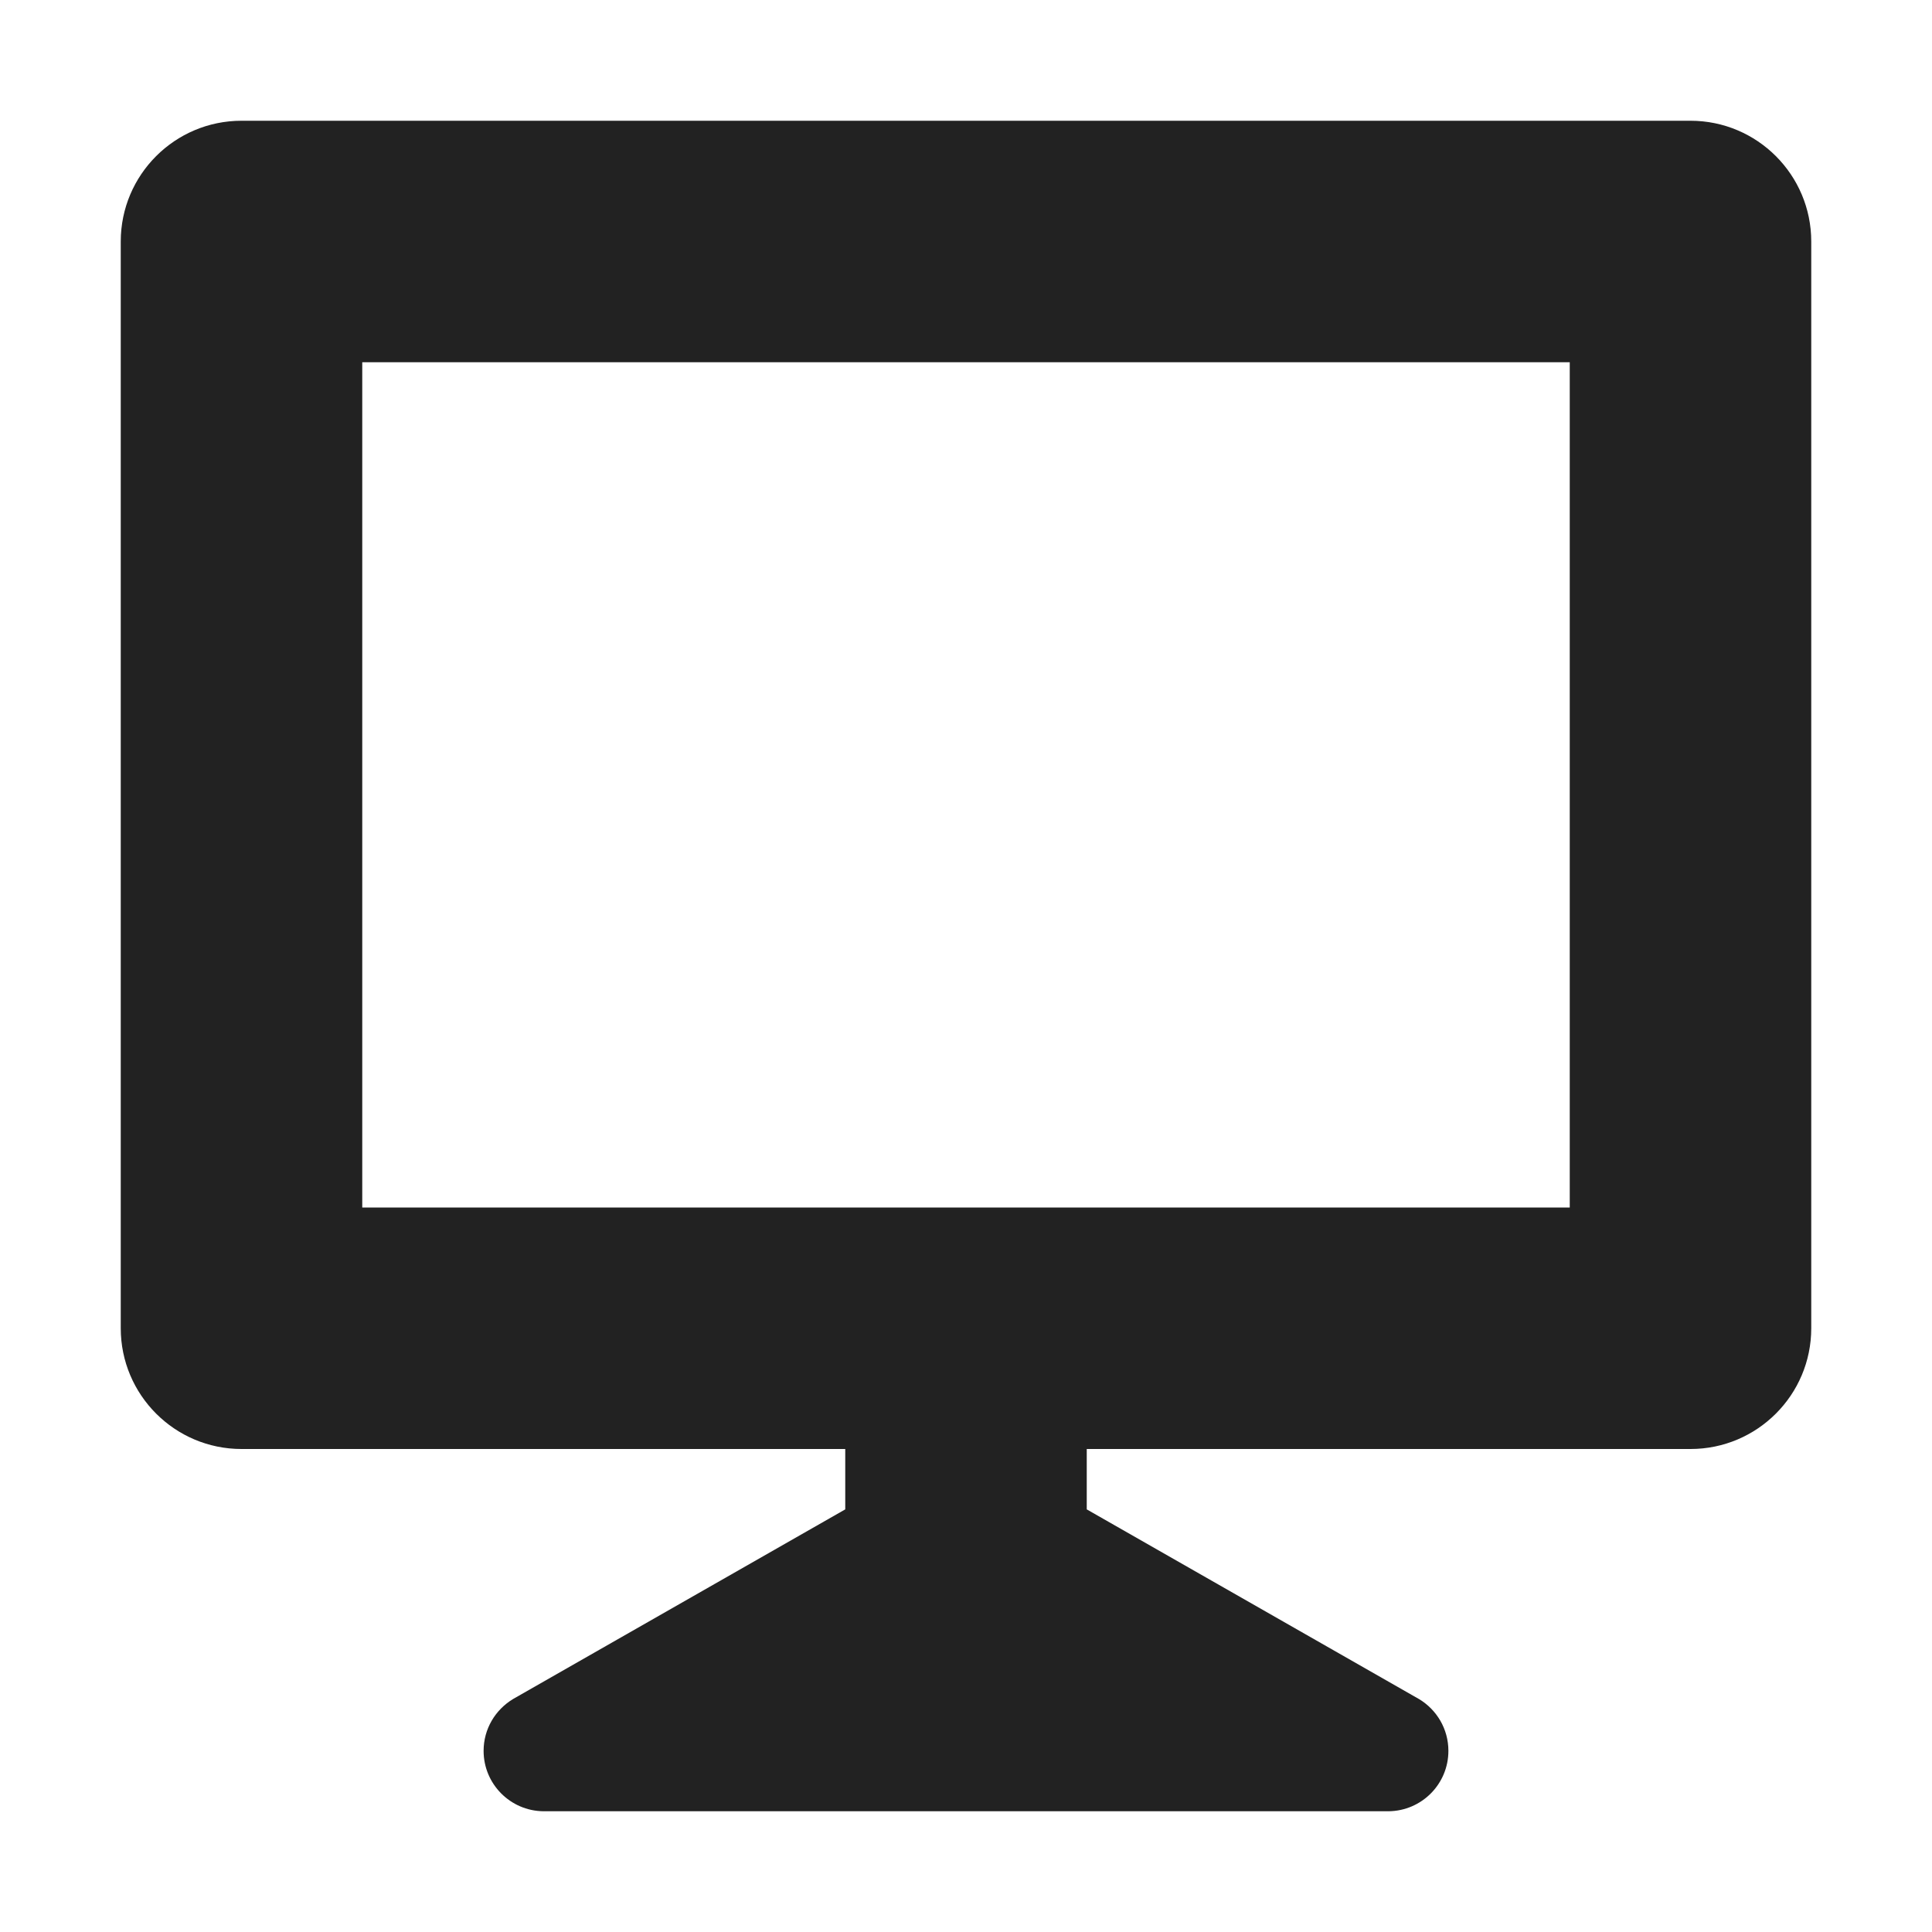
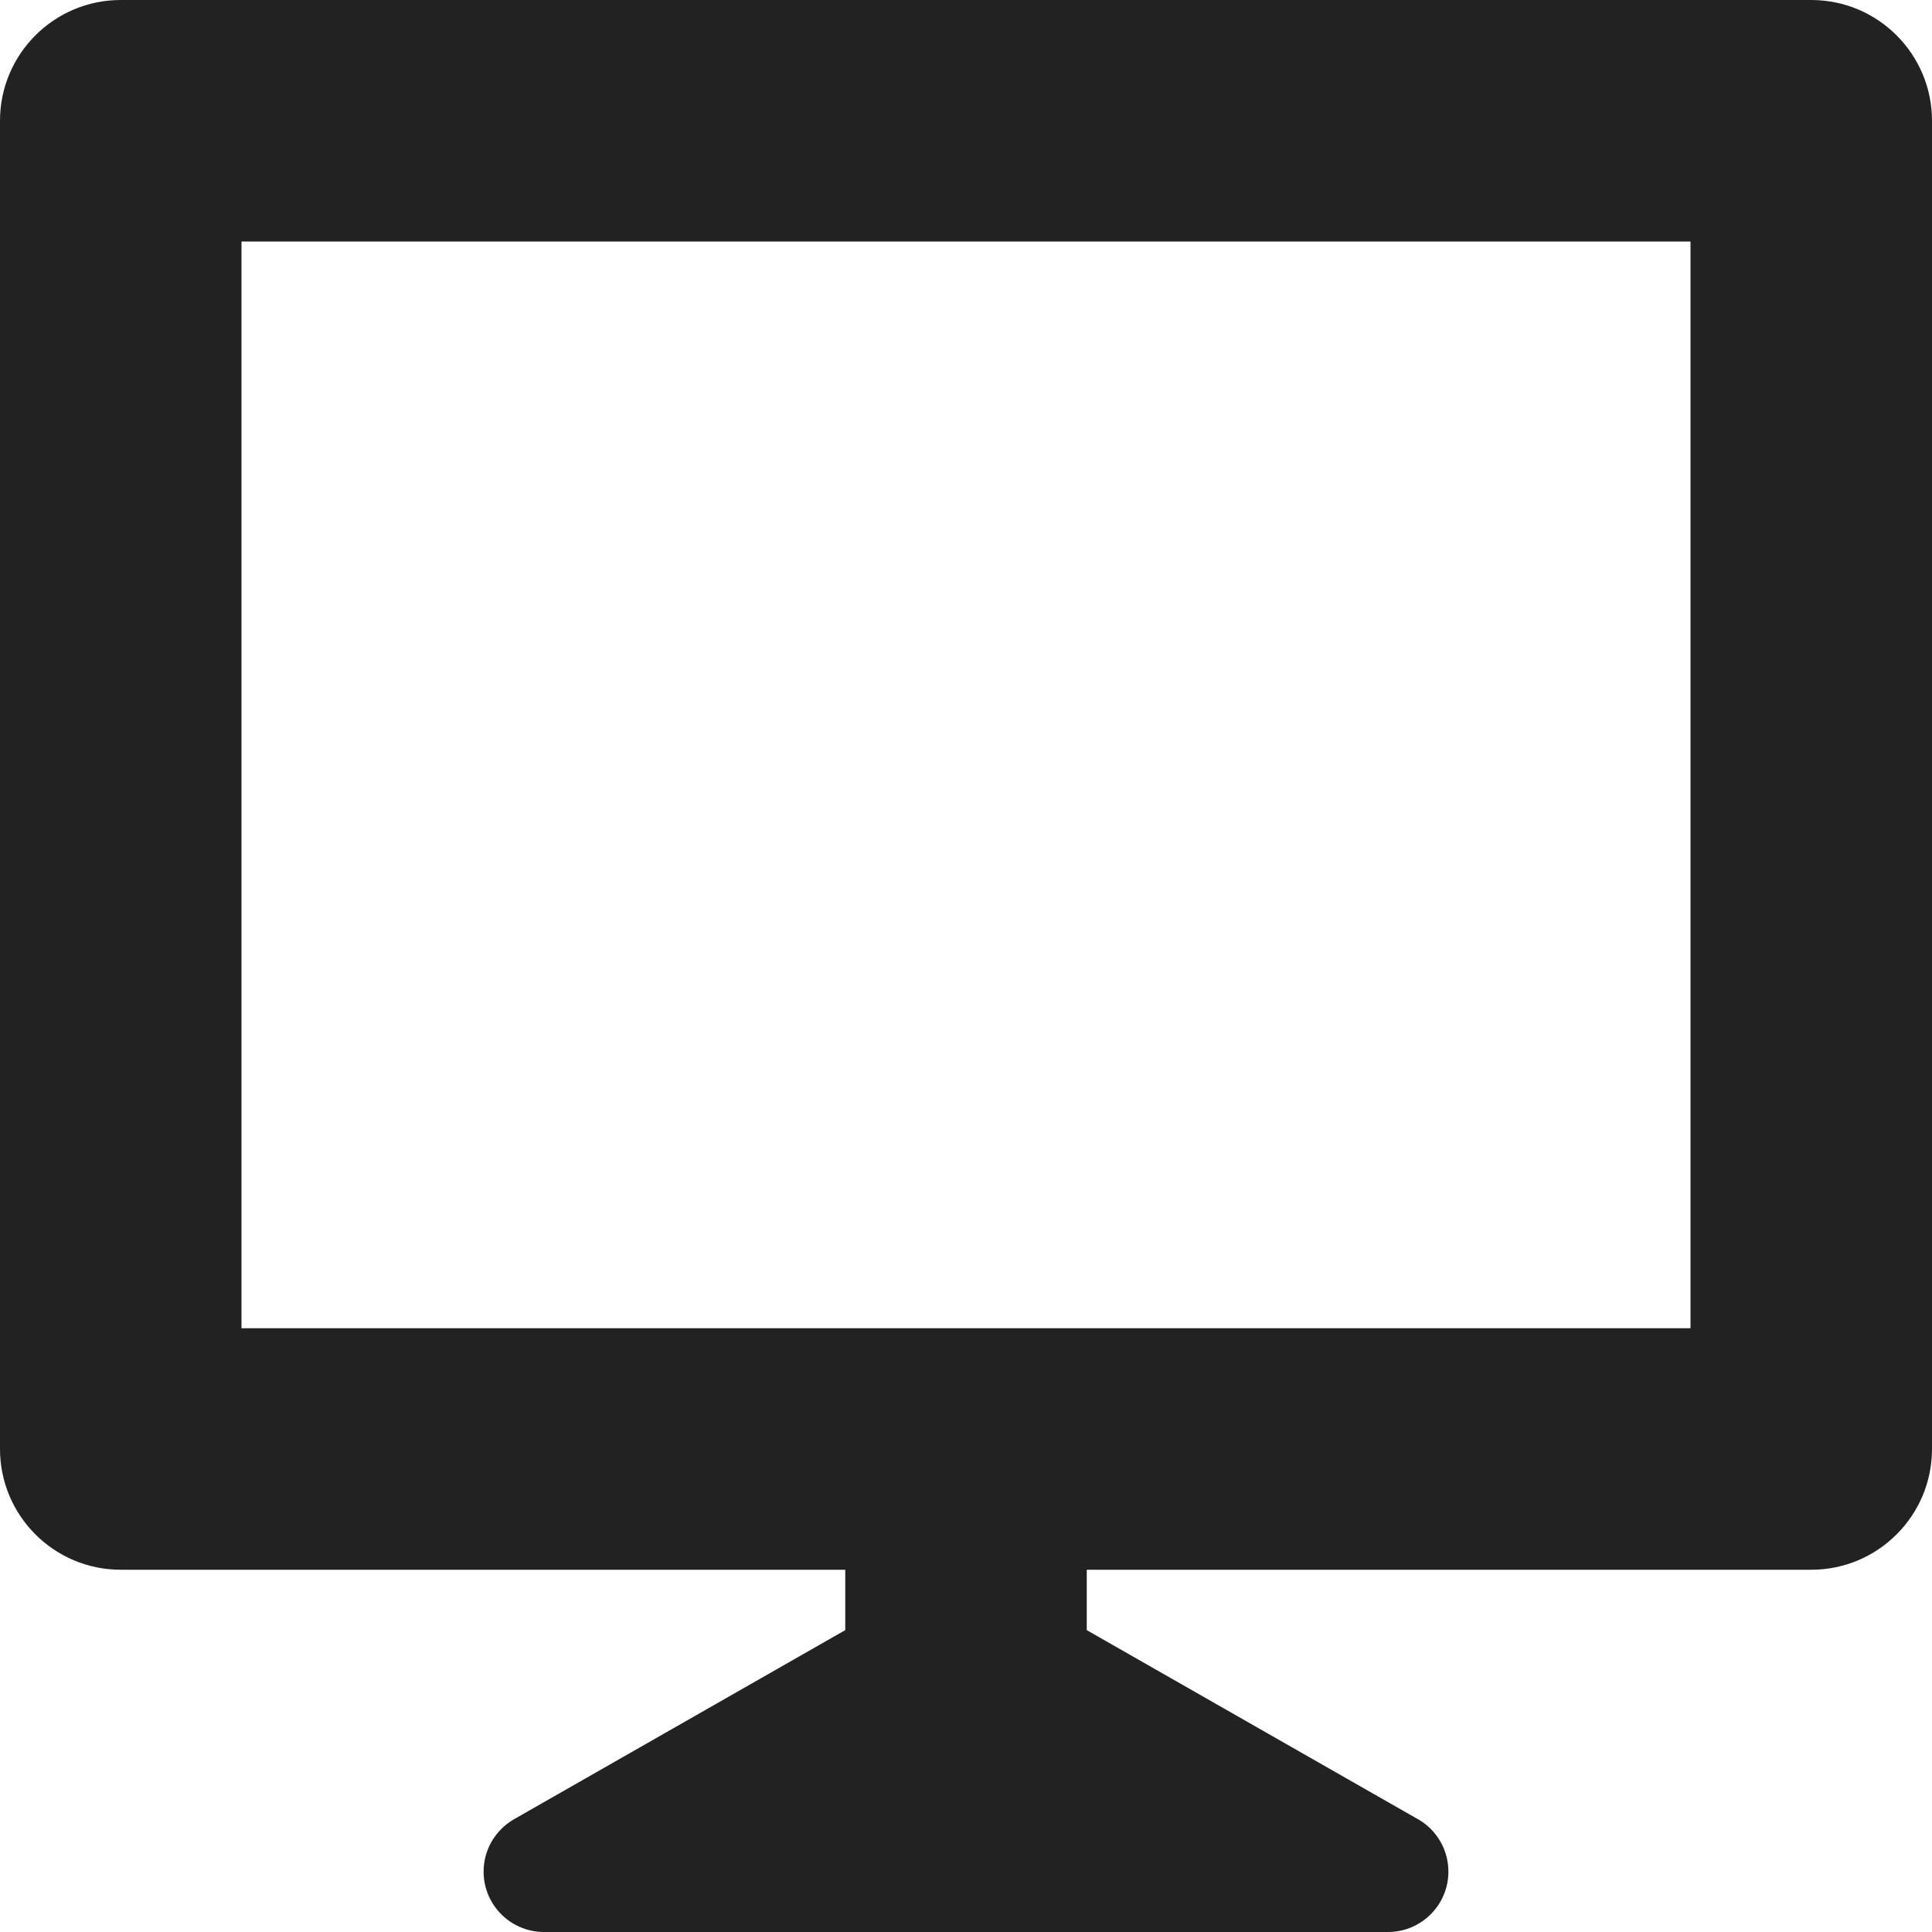
<svg xmlns="http://www.w3.org/2000/svg" version="1.1" width="16" height="16" viewBox="0 0 16 16">
-   <path fill="rgb(34,34,34)" d="M14 1h-12c-0.552 0-1 0.448-1 1v0 9c0 0.552 0.448 1 1 1v0h5v0.5l-2.75 1.57c-0.148 0.089-0.245 0.248-0.245 0.43 0 0.274 0.221 0.497 0.495 0.5h7c0.274-0.003 0.495-0.226 0.495-0.5 0-0.182-0.097-0.341-0.243-0.429l-0.002-0.001-2.75-1.57v-0.5h5c0.552 0 1-0.448 1-1v0-9c0-0.552-0.448-1-1-1v0zM3 3h10v7h-10z" />
+   <path fill="rgb(34,34,34)" d="M15 0h-14c-0.552 0-1 0.448-1 1v11c0 0.552 0.448 1 1 1h6v0.5l-2.75 1.57c-0.148 0.089-0.245 0.248-0.245 0.43 0 0.274 0.221 0.497 0.495 0.5h7c0.274-0.003 0.495-0.226 0.495-0.5 0-0.181-0.096-0.34-0.241-0.428l-0.002-0.001-0.002-0.001-2.75-1.57v-0.5h6c0.552-0 1-0.448 1-1v-11c-0-0.552-0.448-1-1-1h-0zM2 2h12v9h-12z" />
</svg>
